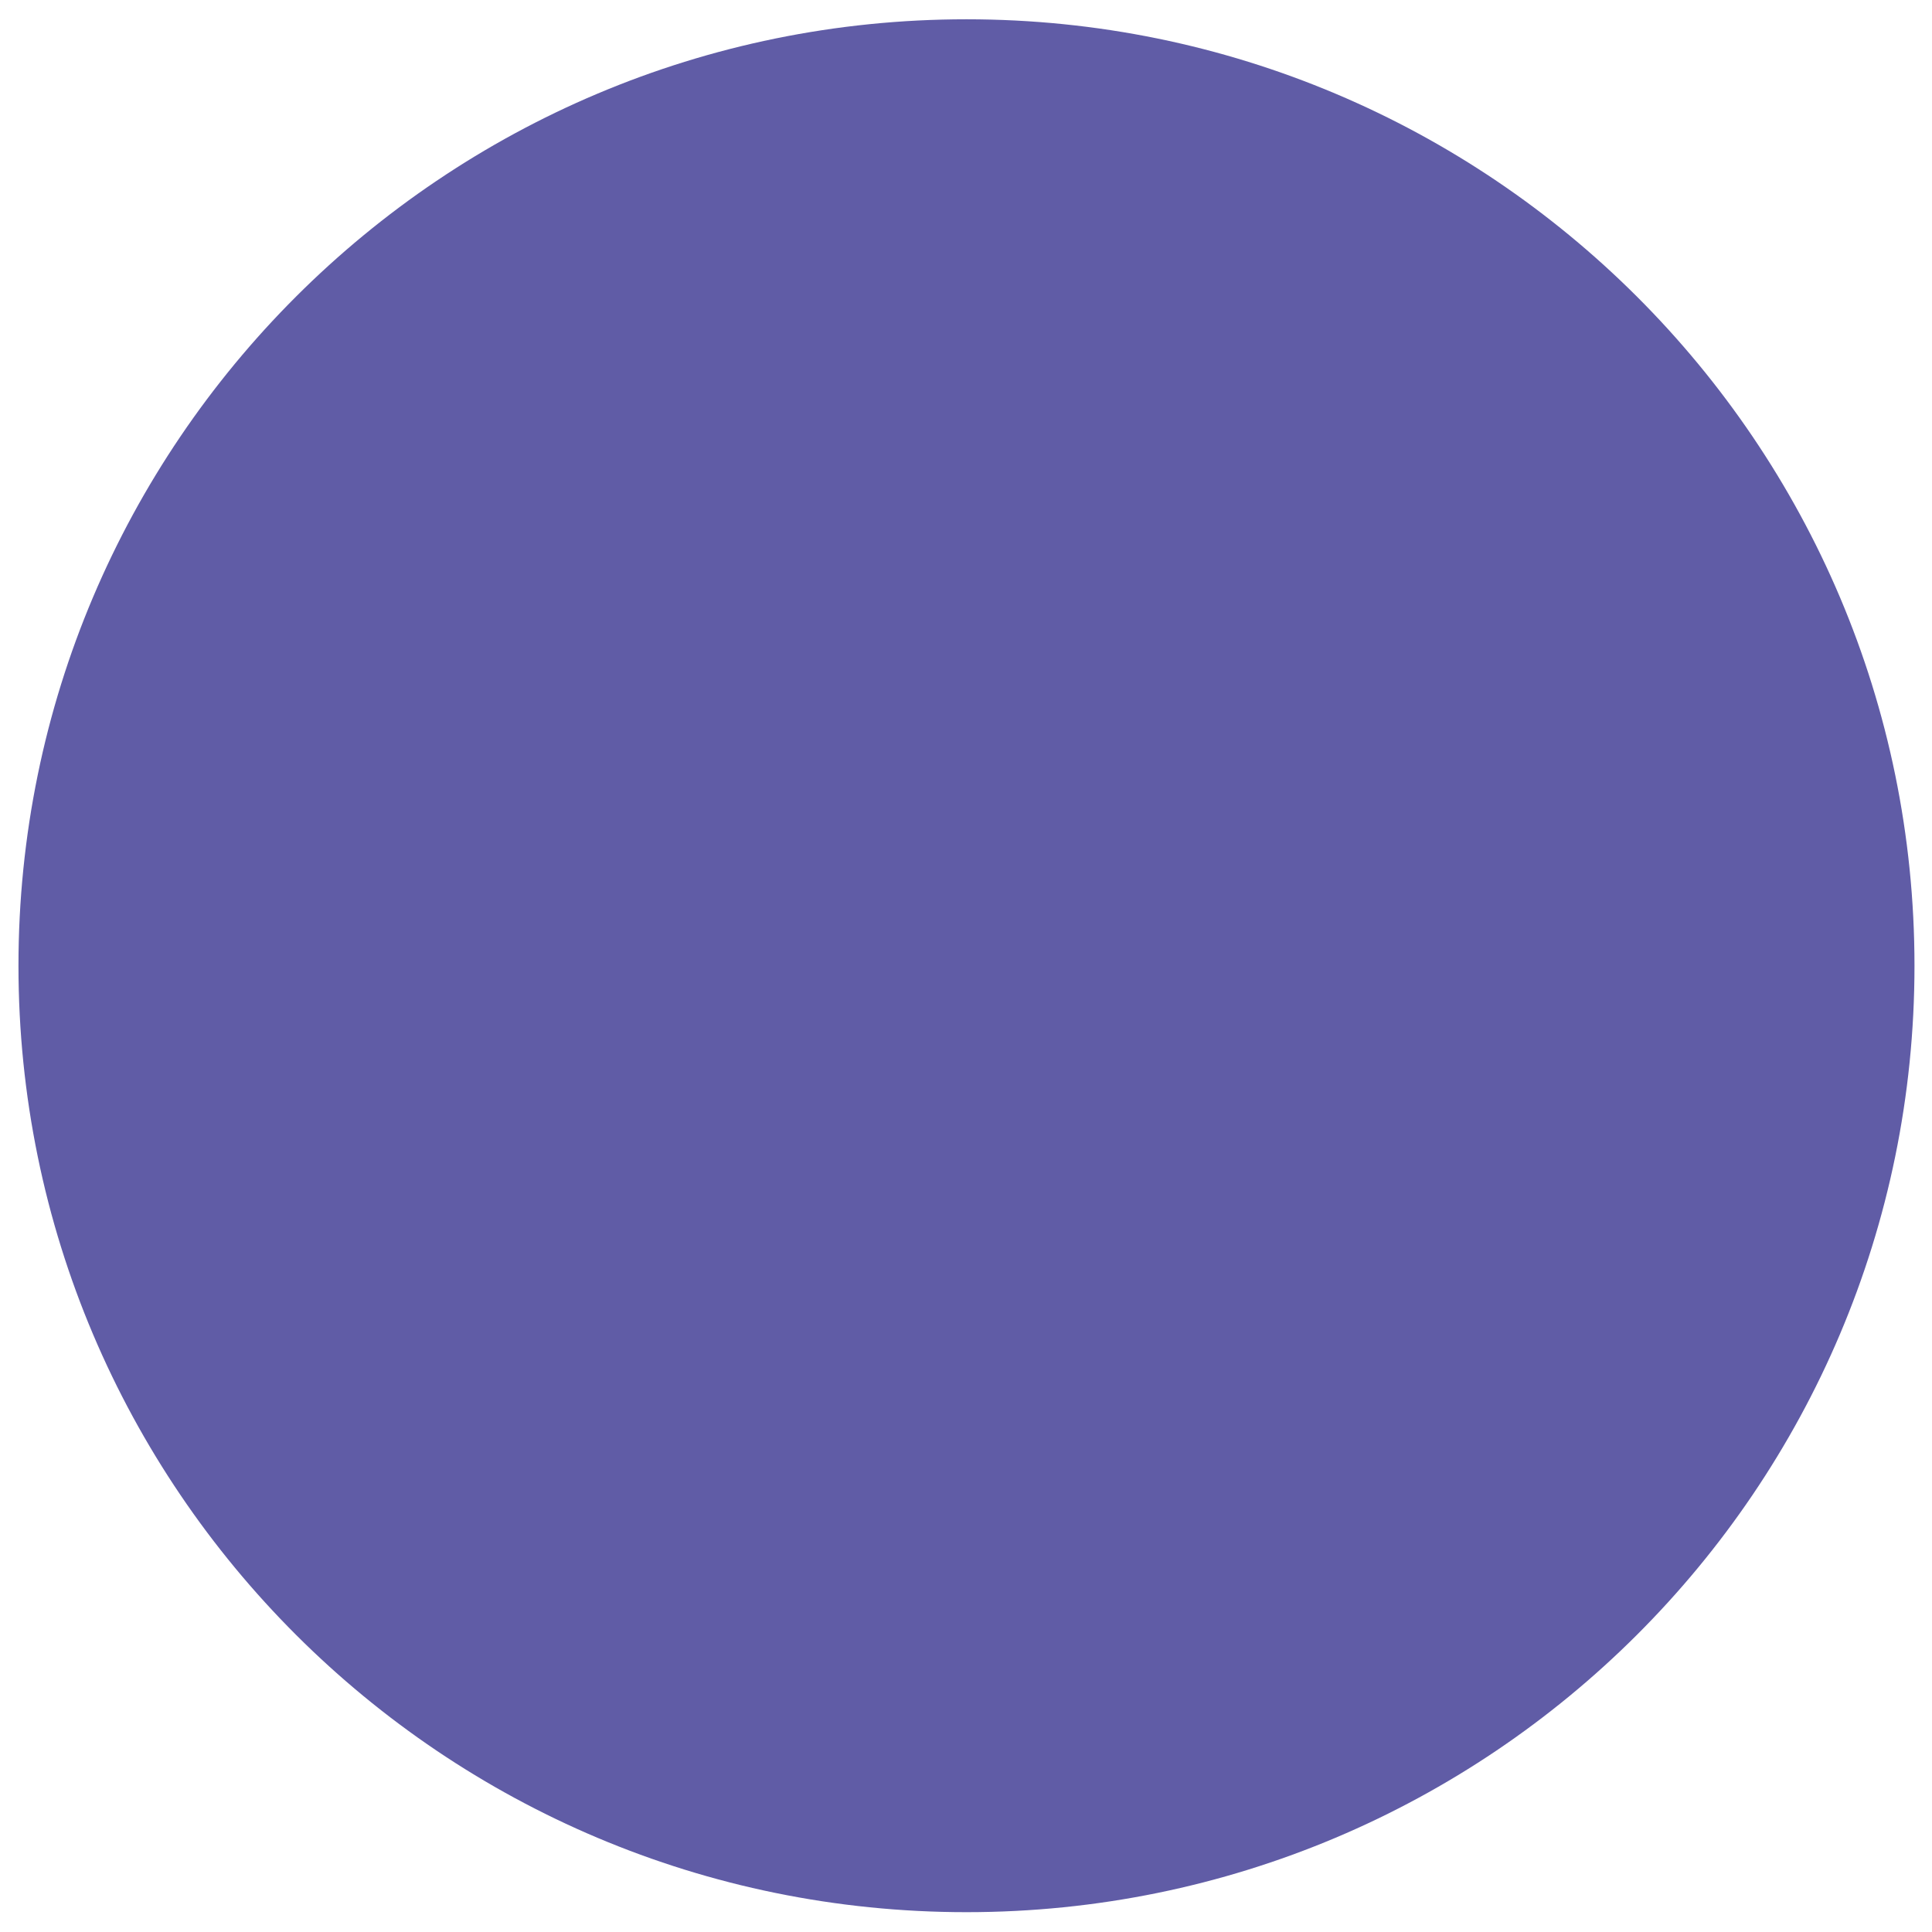
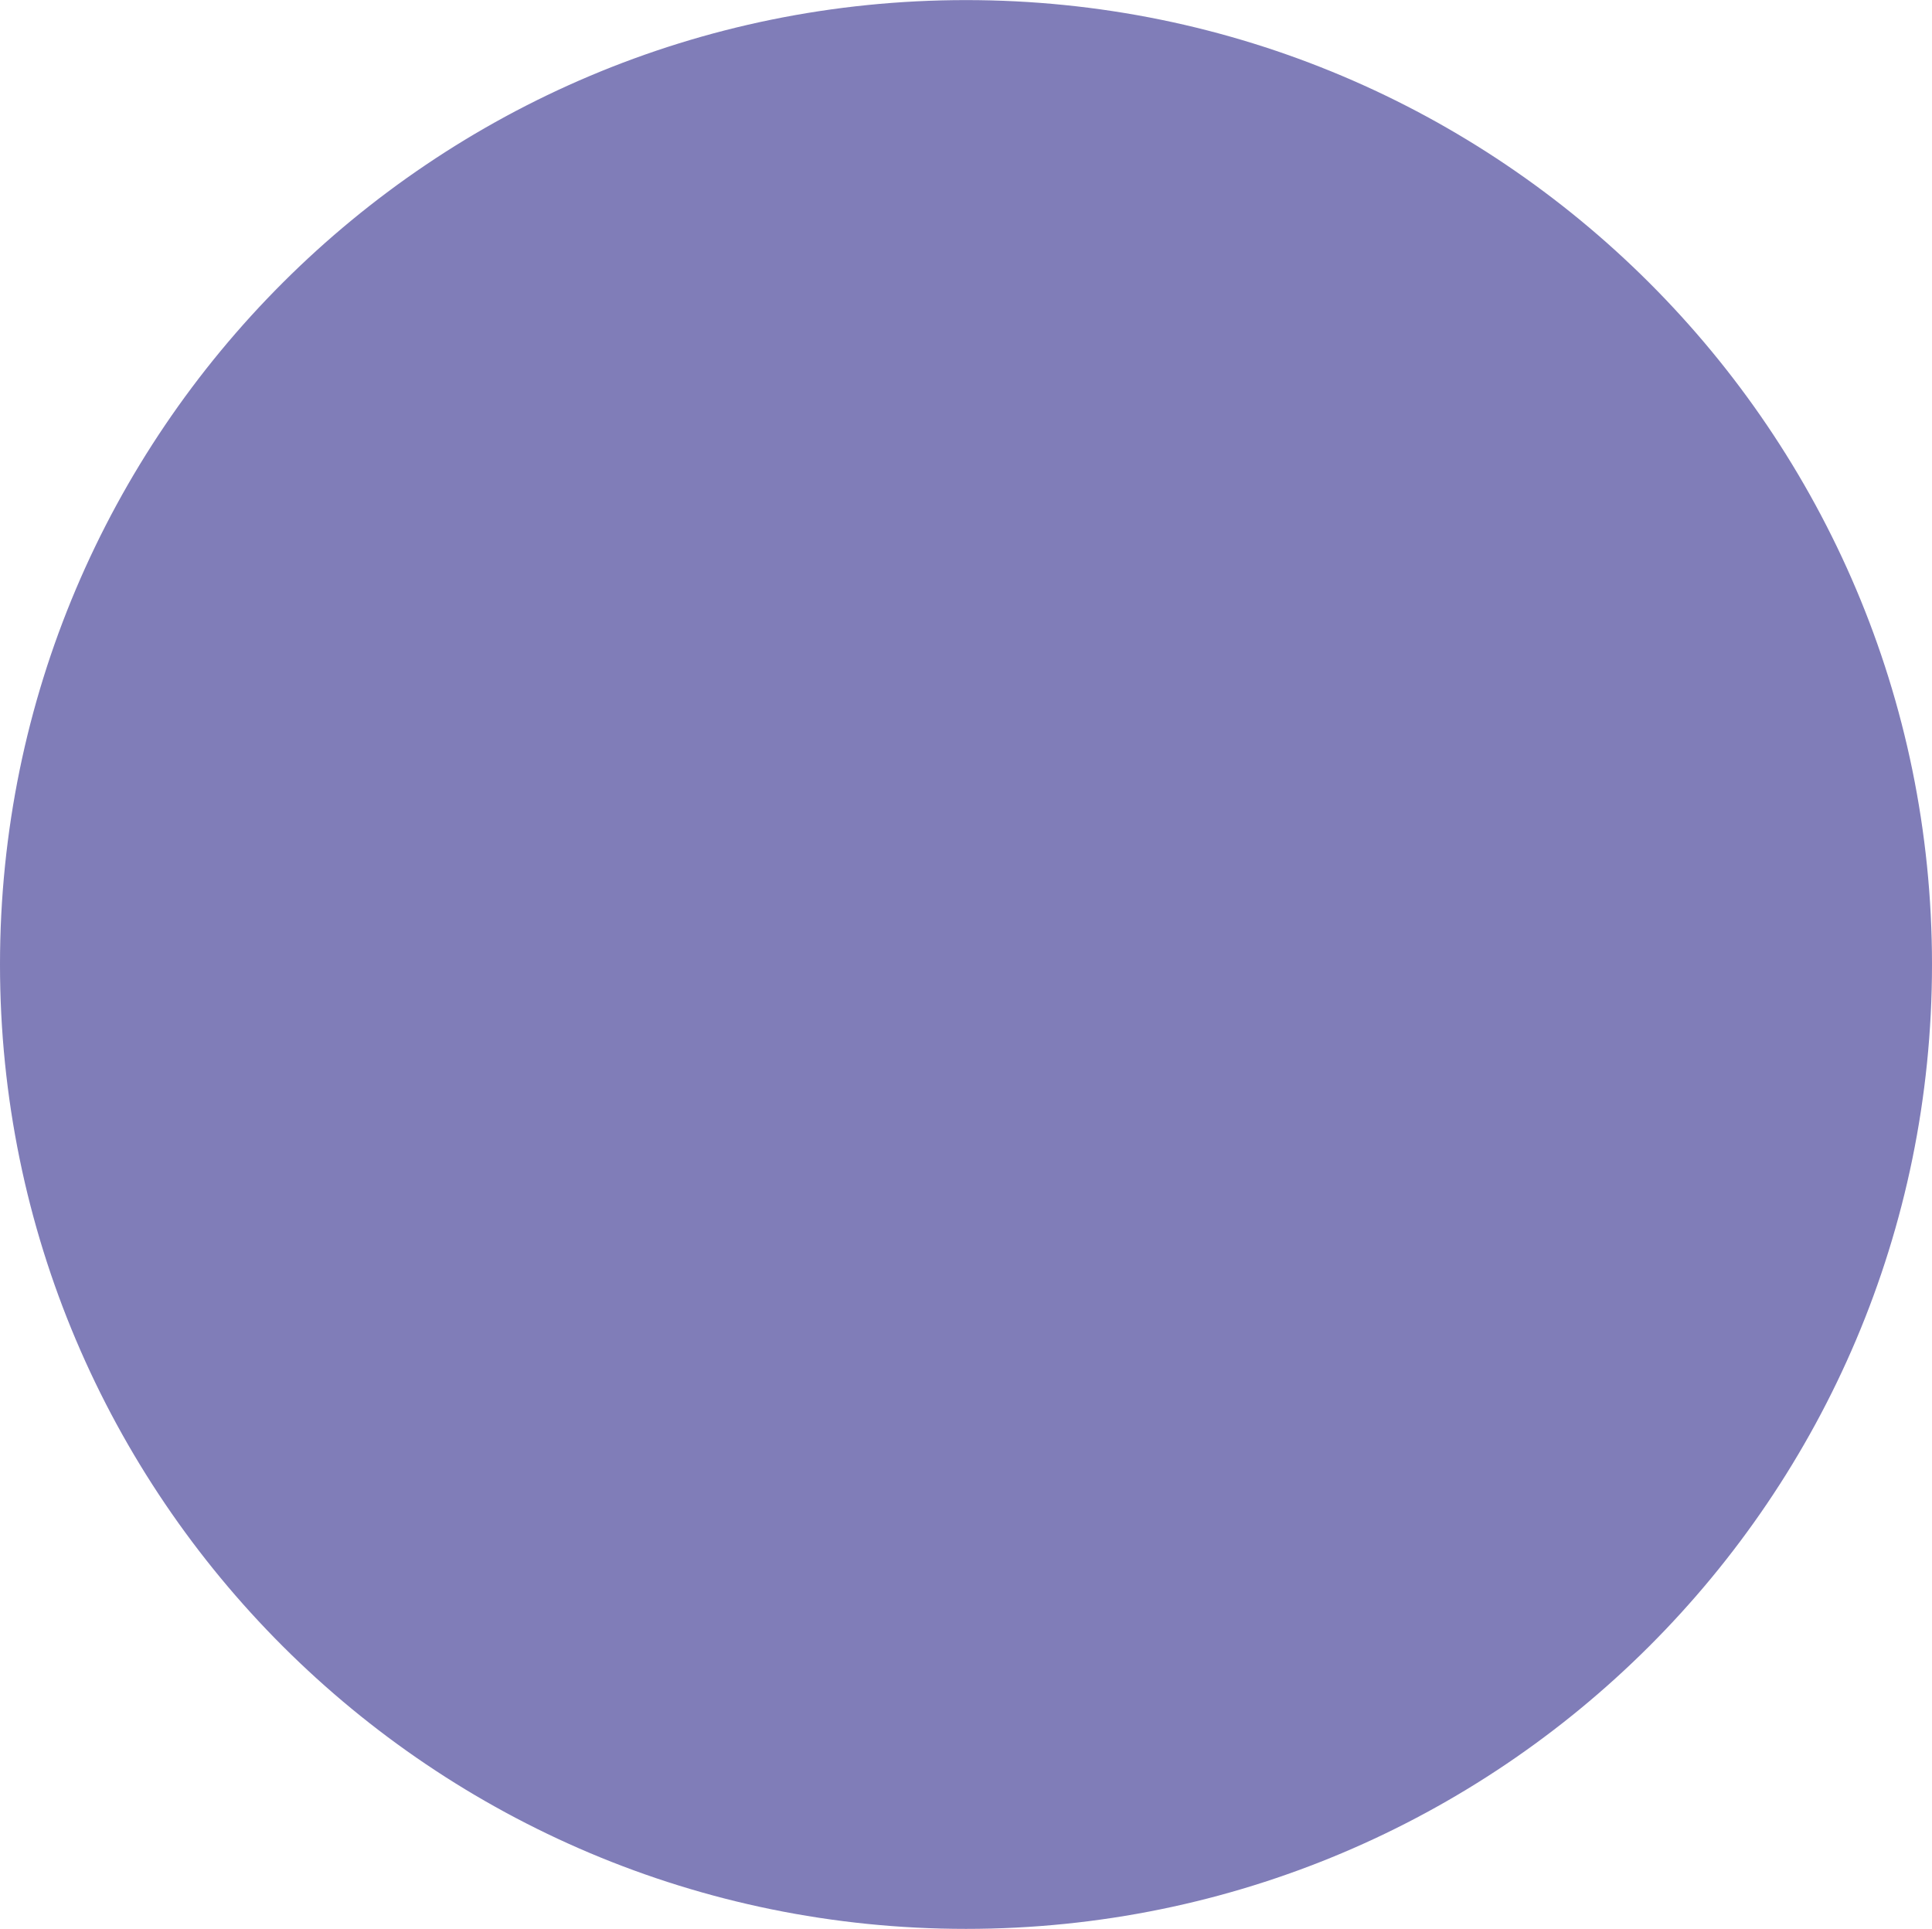
- <svg xmlns="http://www.w3.org/2000/svg" version="1.1" id="Capa_1" x="0px" y="0px" width="28.35px" height="28.35px" viewBox="0 0 28.35 28.35" enable-background="new 0 0 28.35 28.35" xml:space="preserve">
-   <ellipse fill="#605CA6" cx="14.182" cy="14.171" rx="13.911" ry="13.888" />
+ <svg xmlns="http://www.w3.org/2000/svg" version="1.1" id="Capa_1" x="0px" y="0px" width="22.258px" height="22.221px" viewBox="0 0 22.258 22.221" enable-background="new 0 0 22.258 22.221" xml:space="preserve">
+   <ellipse opacity="0.8" fill="#605CA6" enable-background="new    " cx="11.129" cy="11.111" rx="11.129" ry="11.11" />
</svg>
